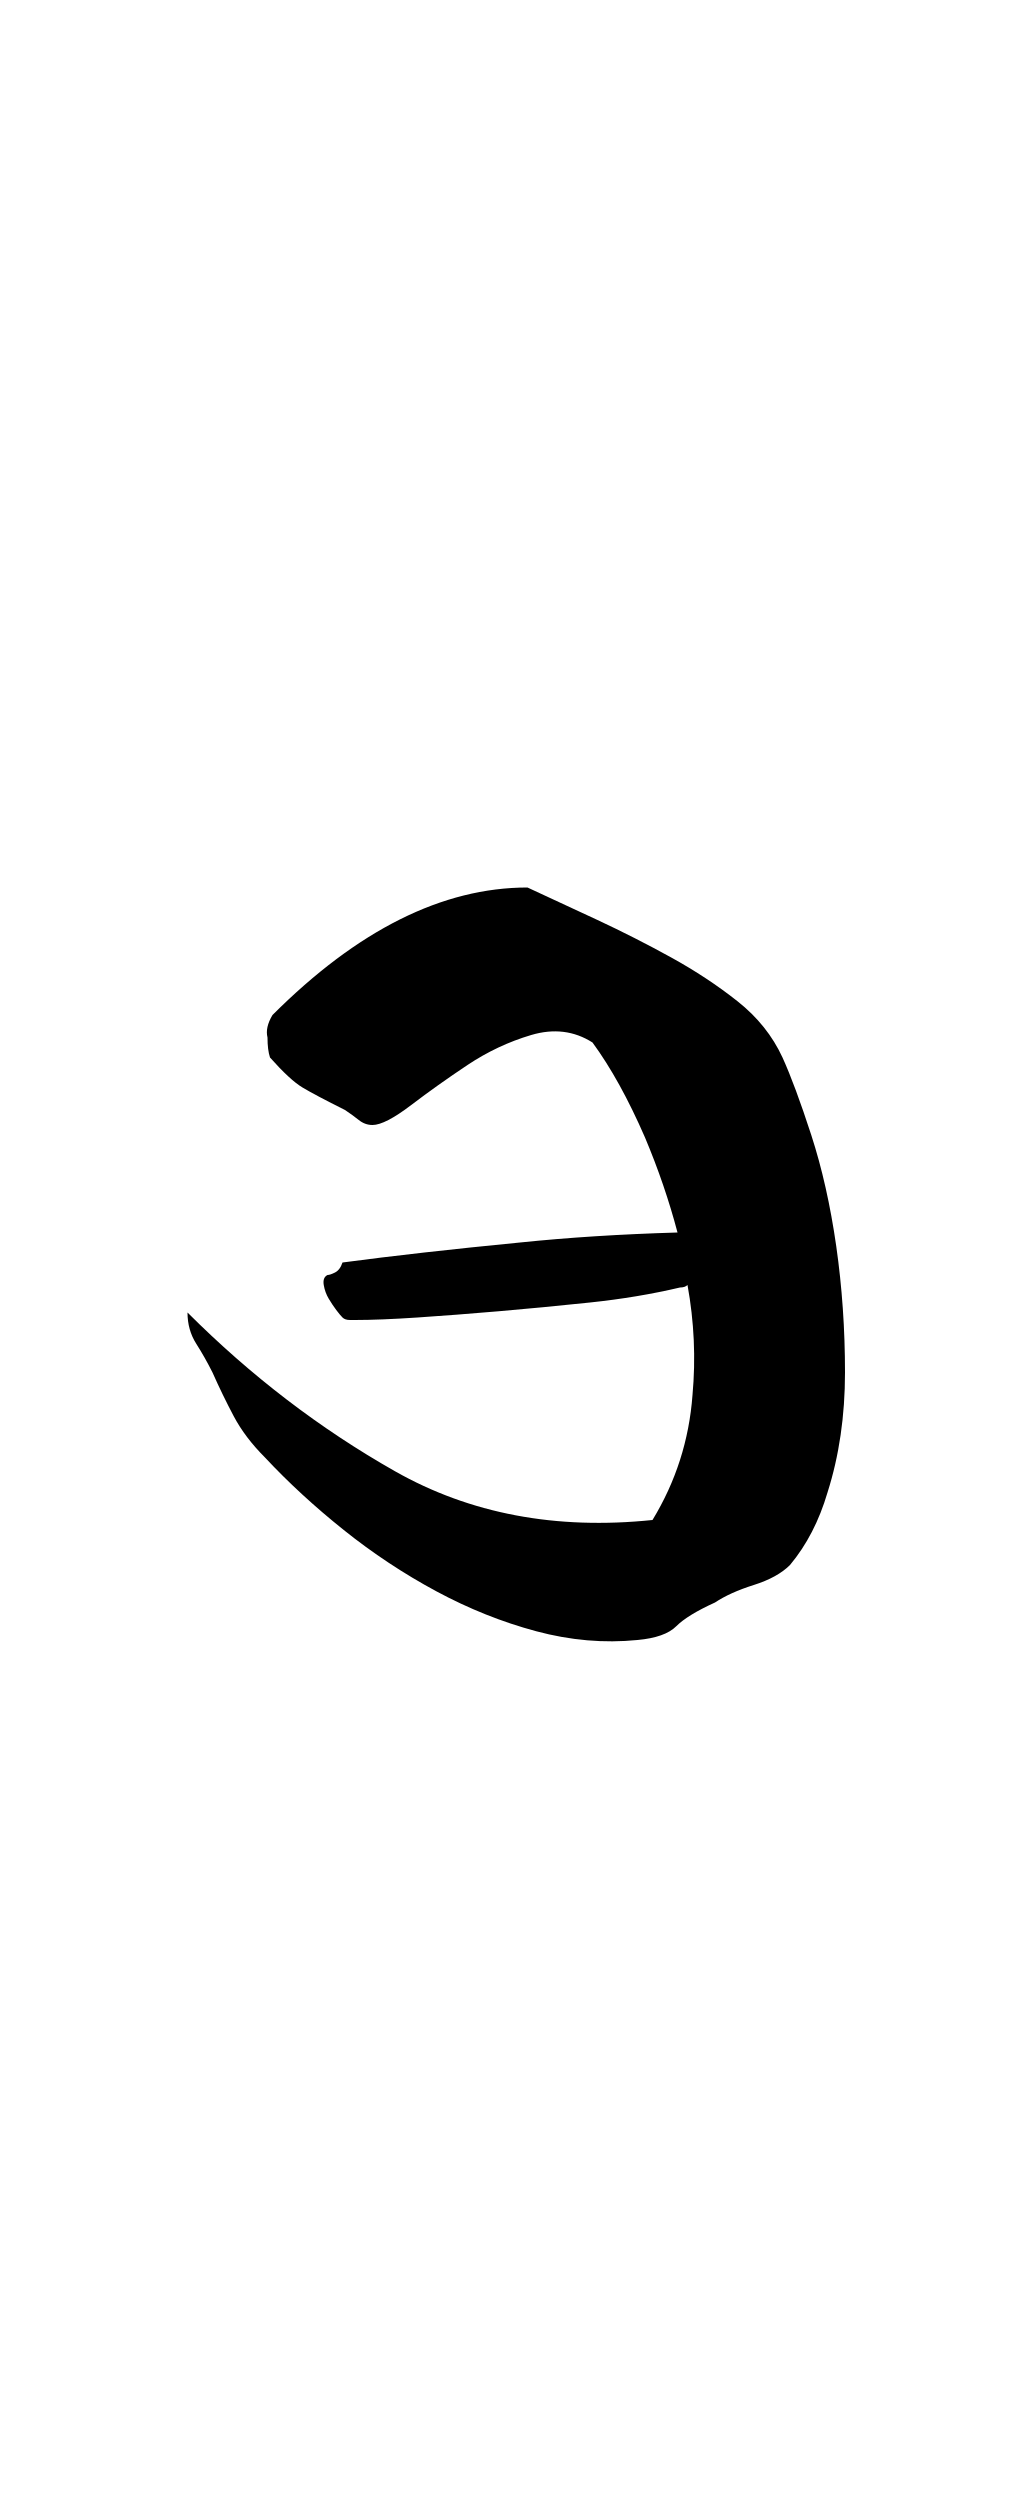
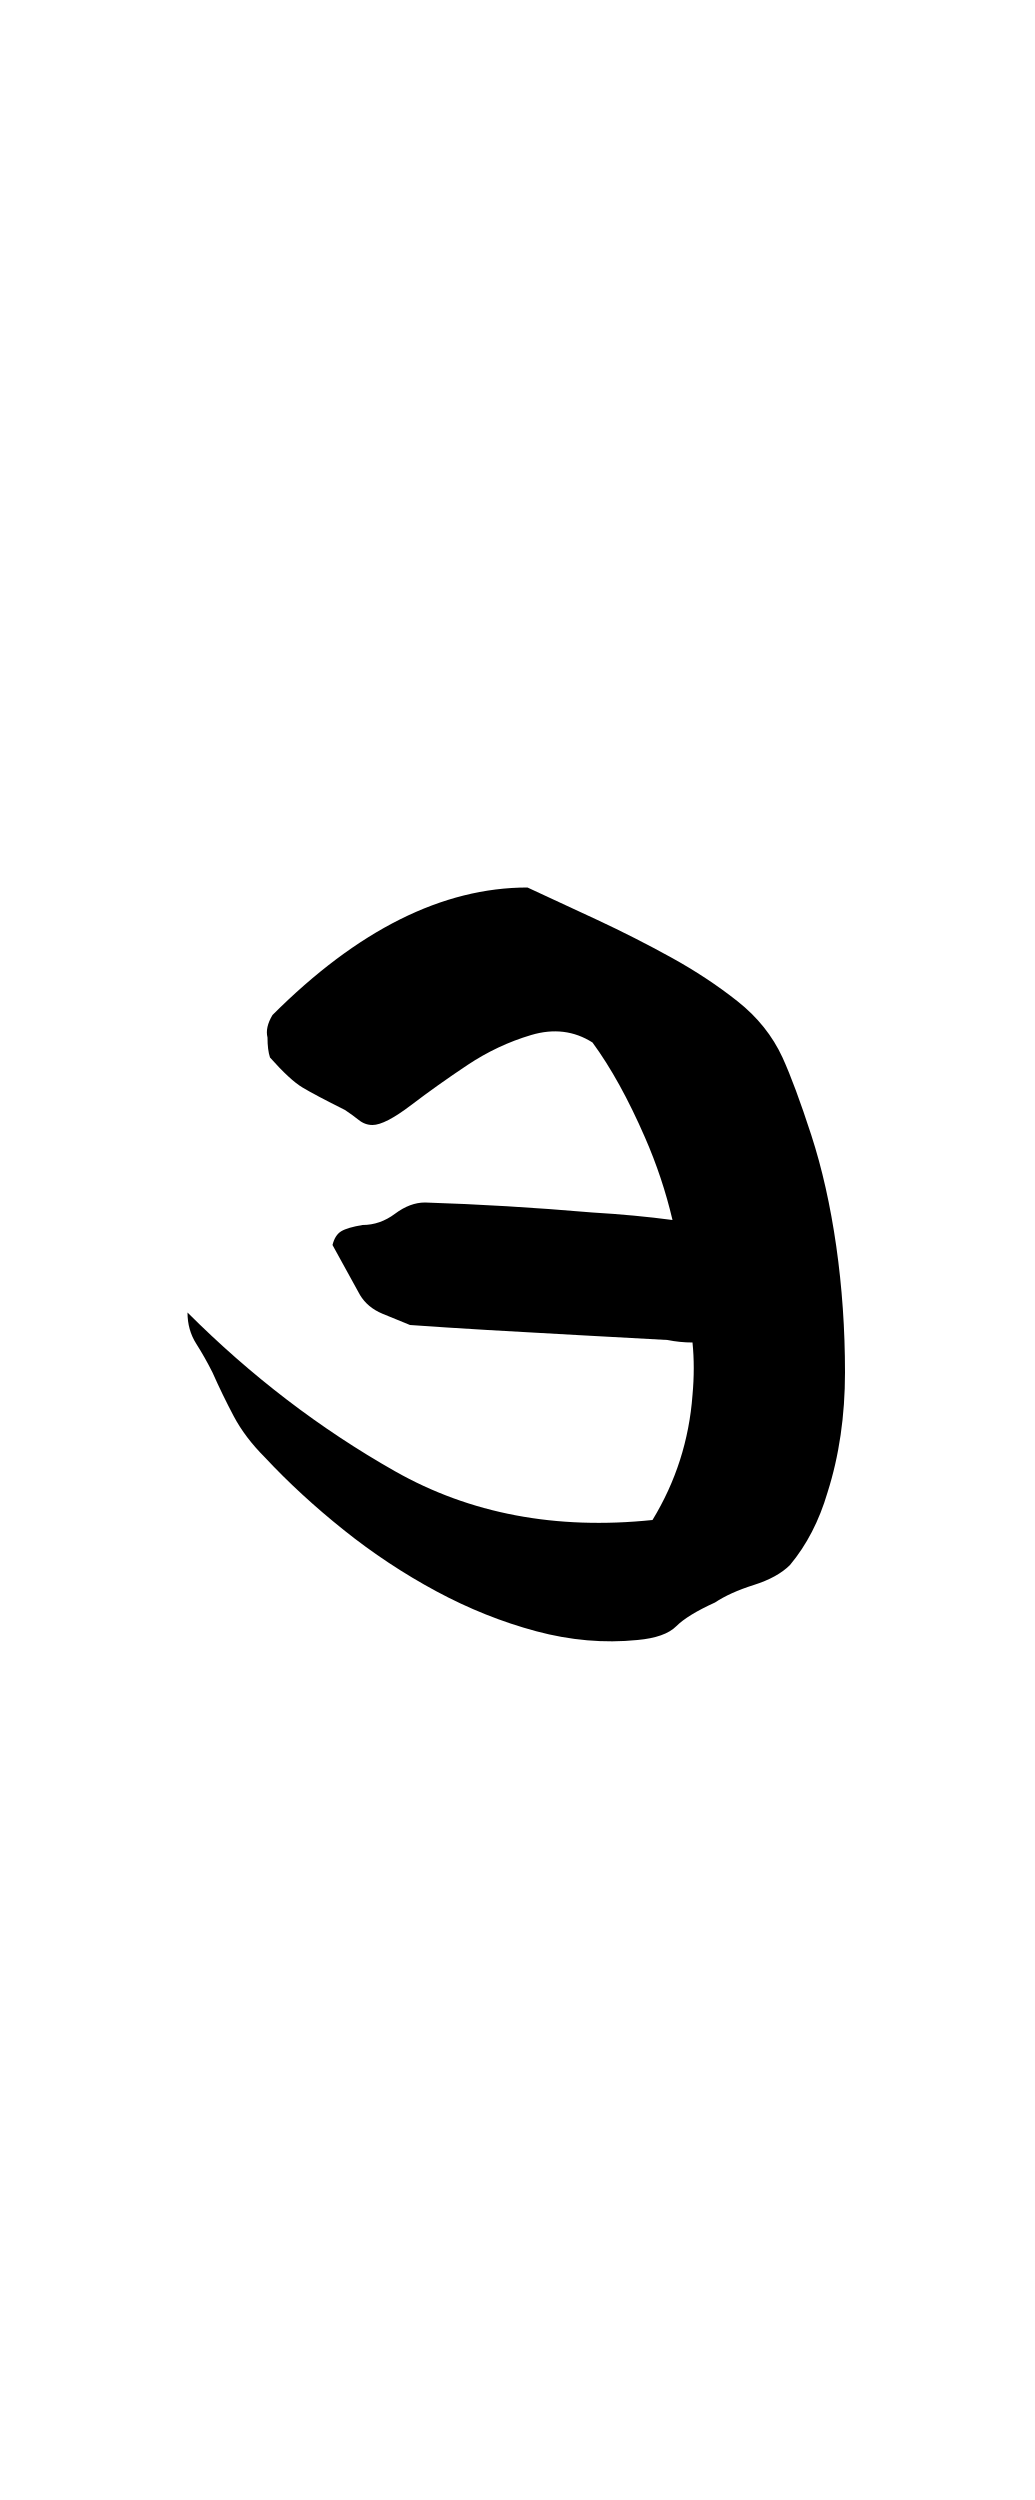
<svg xmlns="http://www.w3.org/2000/svg" viewBox="-50 -650 414 1000">
  <g transform="scale(1,-1)">
-     <path d="M57 235Q56 239 59 244Q110 295 161 295Q174 289 189.0 282.0Q204 275 218.5 267.0Q233 259 245.0 249.5Q257 240 263 227Q268 216 274.5 196.0Q281 176 284.5 151.5Q288 127 288.0 101.0Q288 75 281 53Q276 36 266 24Q261 19 251.5 16.0Q242 13 236 9Q225 4 220.5 -0.5Q216 -5 205 -6Q185 -8 164.5 -2.5Q144 3 124.5 13.5Q105 24 87.5 38.0Q70 52 56 67Q48 75 43.5 83.5Q39 92 35 101Q32 107 28.5 112.5Q25 118 25 125Q63 87 108.0 61.5Q153 36 211 42Q225 65 227 92Q229 114 225 136Q224 135 222 135Q205 131 186.0 129.0Q167 127 149.5 125.5Q132 124 117.0 123.0Q102 122 92 122H90Q88 122 87 123Q86 124 84.5 126.0Q83 128 81.5 130.5Q80 133 79.5 136.0Q79 139 81 140Q82 140 84.0 141.0Q86 142 87 145Q117 149 158 153Q187 156 221 157Q216 176 208 195Q198 218 187 233Q176 240 162.5 236.0Q149 232 137.0 224.0Q125 216 114.5 208.0Q104 200 99 200Q96 200 93.5 202.0Q91 204 88 206Q76 212 71.0 215.0Q66 218 58 227Q57 230 57 235Z" />
+     <path d="M57 235Q56 239 59 244Q110 295 161 295Q174 289 189.0 282.0Q204 275 218.5 267.0Q233 259 245.0 249.5Q257 240 263 227Q268 216 274.5 196.0Q281 176 284.5 151.5Q288 127 288.0 101.0Q288 75 281 53Q276 36 266 24Q261 19 251.5 16.0Q242 13 236 9Q225 4 220.5 -0.5Q216 -5 205 -6Q185 -8 164.5 -2.5Q144 3 124.5 13.5Q105 24 87.5 38.0Q70 52 56 67Q48 75 43.5 83.5Q39 92 35 101Q32 107 28.5 112.5Q25 118 25 125Q63 87 108.0 61.5Q153 36 211 42Q225 65 227 92Q228 103 227 113Q222 113 217 114Q199 115 180.5 116.0Q162 117 145.0 118.0Q128 119 114 120Q109 122 103.0 124.5Q97 127 94 132L83 152Q84 156 86.5 157.5Q89 159 95 160Q102 160 108.0 164.5Q114 169 120 169Q152 168 187 165Q204 164 219 162Q215 179 208 195Q198 218 187 233Q176 240 162.5 236.0Q149 232 137.0 224.0Q125 216 114.5 208.0Q104 200 99 200Q96 200 93.5 202.0Q91 204 88 206Q76 212 71.0 215.0Q66 218 58 227Q57 230 57 235Z" />
  </g>
</svg>
